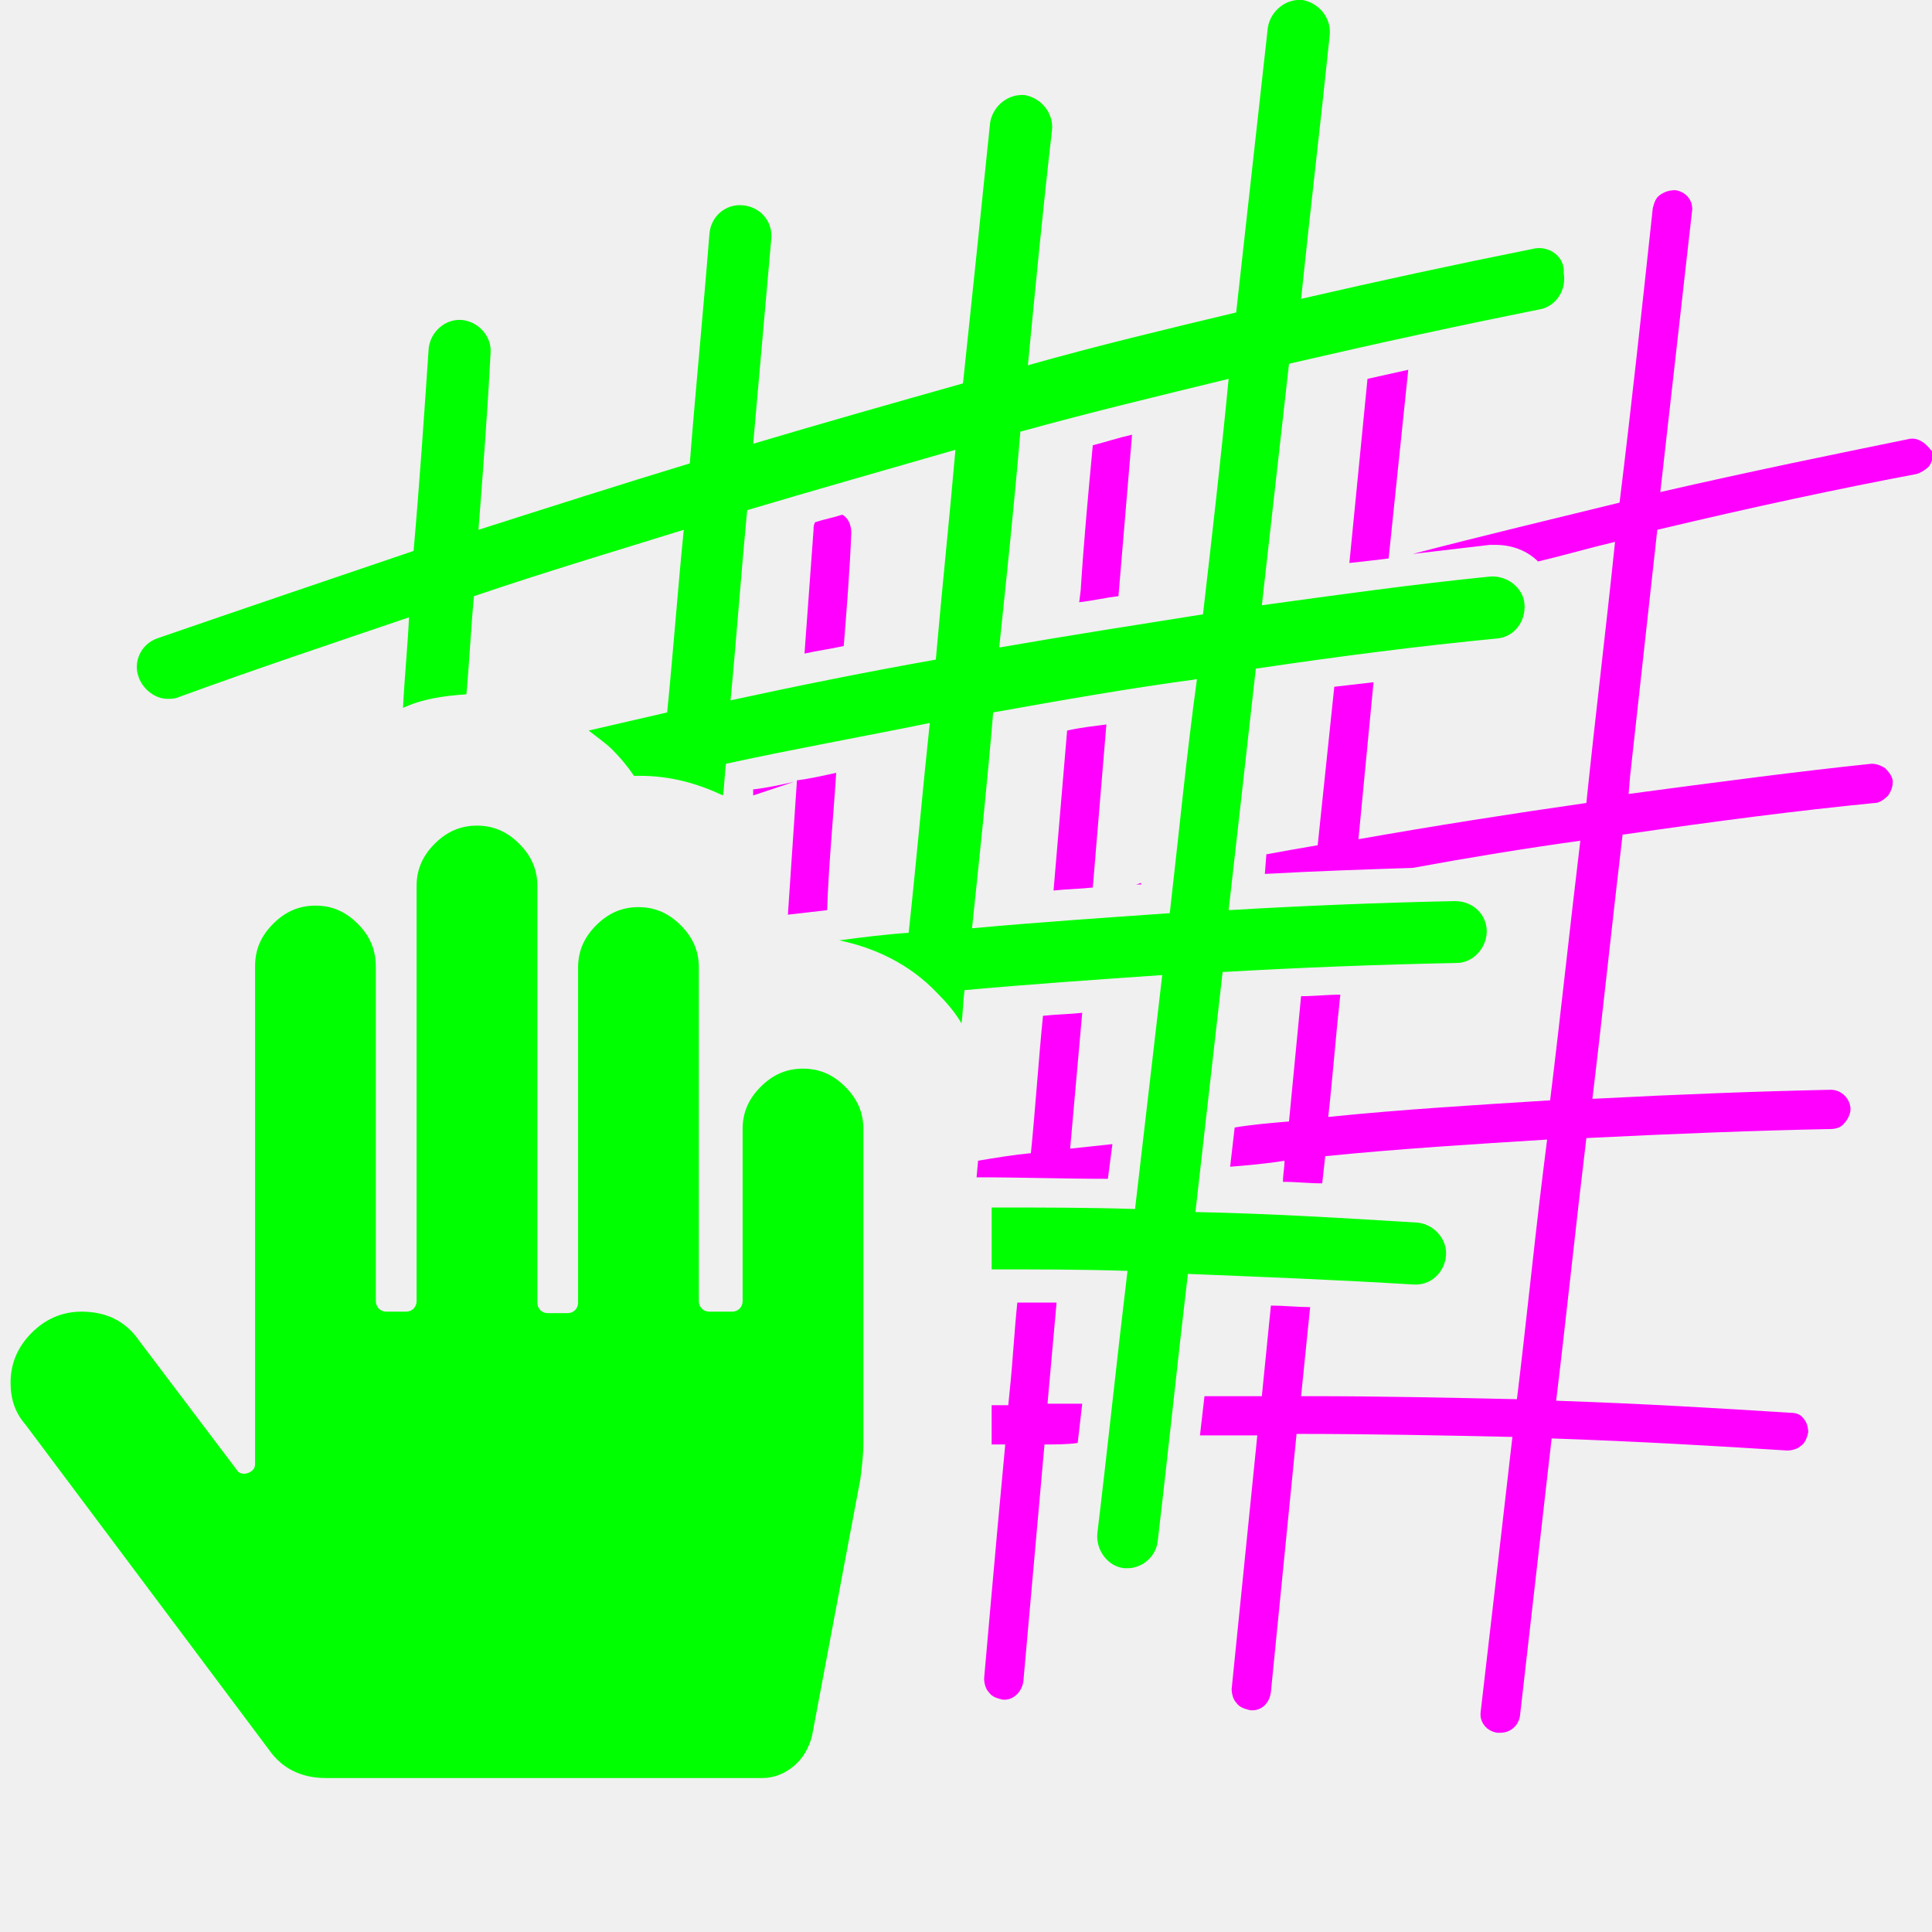
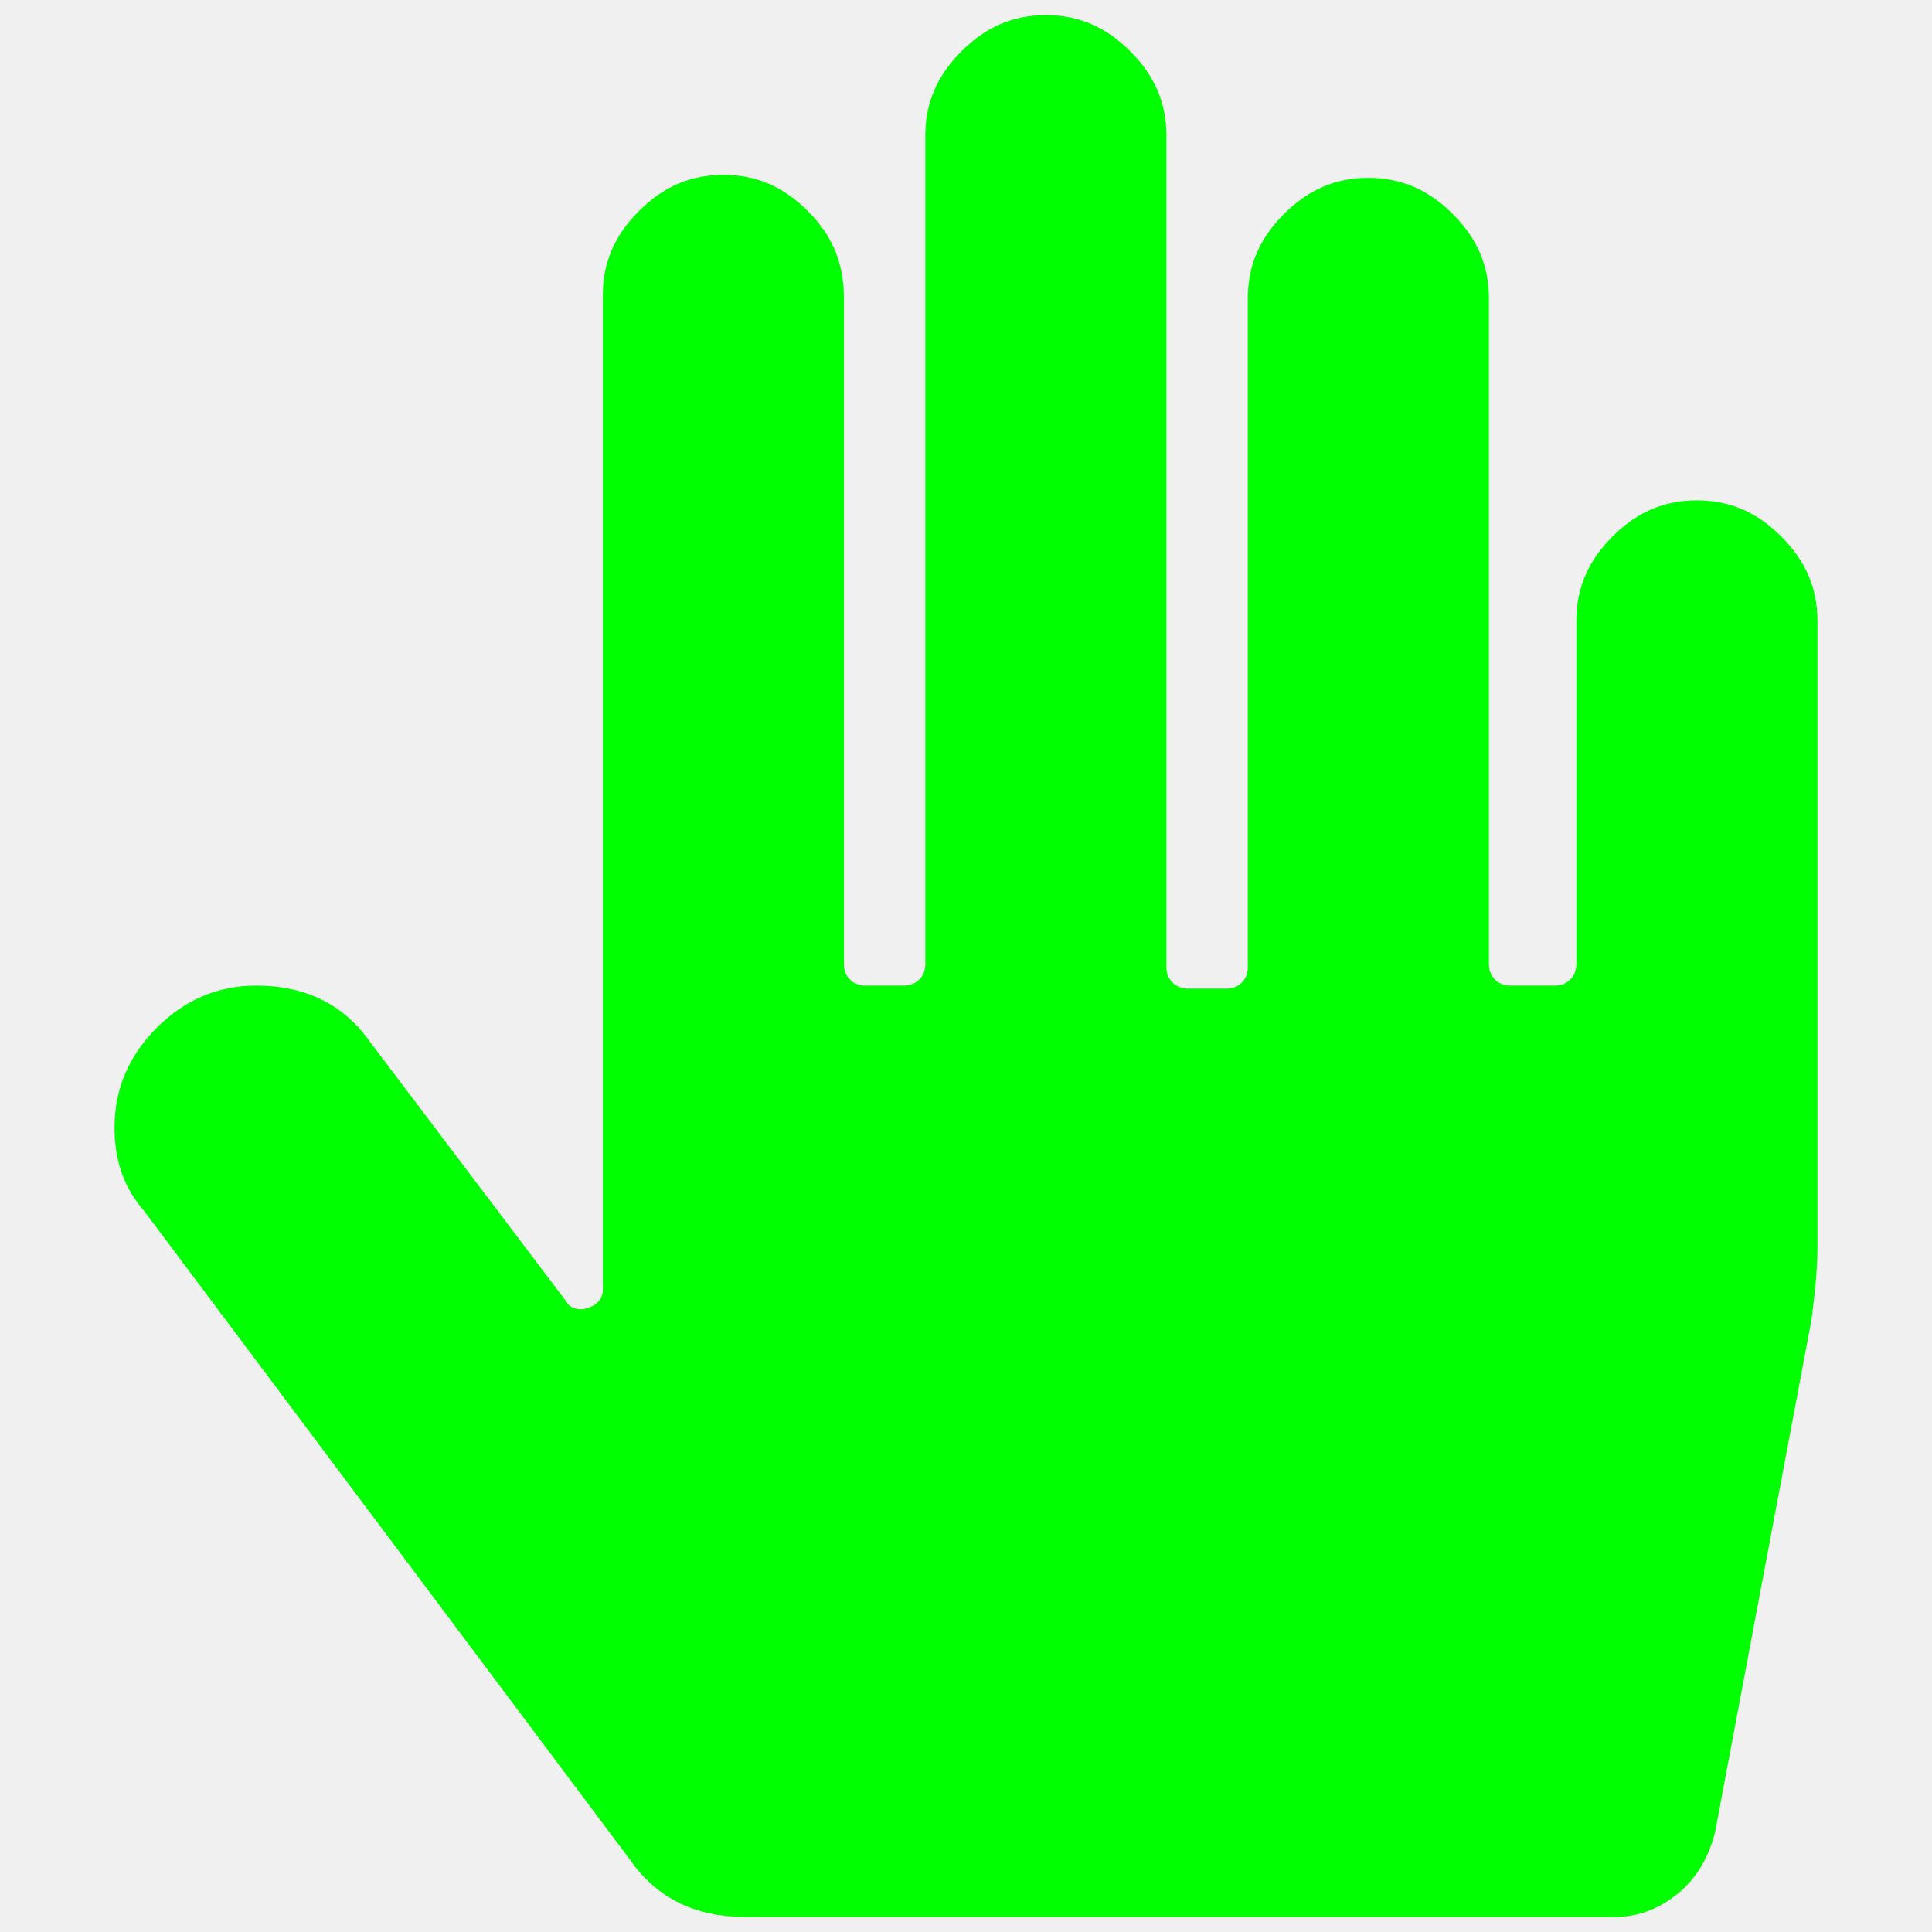
<svg xmlns="http://www.w3.org/2000/svg" version="1.0" id="Ebene_1" x="0px" y="0px" viewBox="0 0 128 128" style="enable-background:new 0 0 128 128;" xml:space="preserve">
-   <style type="text/css">
+   <defs id="defs37">
+ 	
+ 	
+ 	
+ 	
+ 	
+ 	
+ 	
+ 	
+ 	
+ 	
+ 	
+ 	
+ </defs>
+   <style type="text/css" id="style2">
	.st0{fill:#F39200;}
	.st1{fill:#1D1D1B;}
	.st2{fill:#FFFFFF;}
	.st3{fill:none;stroke:#F39200;stroke-linecap:round;stroke-miterlimit:10;}
	.st4{fill:#F39200;stroke:#F39200;stroke-width:0.25;stroke-miterlimit:10;}
	.st5{fill:none;stroke:#1D1D1B;stroke-linecap:round;stroke-miterlimit:10;}
	.st6{fill:#FFFFFF;stroke:#FFFFFF;stroke-width:4;stroke-linecap:round;stroke-linejoin:round;stroke-miterlimit:10;}
	.st7{fill:none;stroke:#E6007E;stroke-linecap:round;stroke-miterlimit:10;}
	.st8{fill:#009FE3;}
	.st9{fill:#1C2E52;}
	.st10{fill:#C0C5CD;}
	.st11{fill:none;stroke:#1D1D1B;stroke-width:2;stroke-miterlimit:10;}
	.st12{fill:none;stroke:#C0C5CD;stroke-width:2;stroke-miterlimit:10;}
	.st13{fill:#0096AE;}
	.st14{fill:none;stroke:#1D1D1B;stroke-width:7;stroke-miterlimit:10;}
	.st15{fill:#1D1D1B;stroke:#1D1D1B;stroke-width:0.1;stroke-linecap:round;stroke-linejoin:round;stroke-miterlimit:10;}
	.st16{fill:none;}
	.st17{fill:none;stroke:#1D1C1B;stroke-width:2;stroke-linecap:round;stroke-linejoin:round;stroke-miterlimit:10;}
	.st18{fill:#1D1D1B;stroke:#FFFFFF;stroke-width:2;stroke-linecap:round;stroke-linejoin:round;stroke-miterlimit:10;}
	.st19{fill:none;stroke:#1D1D1B;stroke-width:2;stroke-linecap:round;stroke-linejoin:round;stroke-miterlimit:10;}
	.st20{fill:#E71D73;}
	.st21{fill:#F0F0F0;}
	.st22{fill:#E6007E;}
	.st23{fill:none;stroke:#1D1D1B;stroke-width:3;stroke-miterlimit:10;}
	.st24{fill:none;stroke:#1D1D1B;stroke-width:5;stroke-miterlimit:10;}
	.st25{fill:none;stroke:#1D1D1B;stroke-width:10;stroke-miterlimit:10;}
	.st26{fill:none;stroke:#1D1D1B;stroke-width:6;stroke-miterlimit:10;}
	.st27{fill:#009640;}
	.st28{fill:none;stroke:#009FE3;stroke-width:5;stroke-linejoin:round;}
	.st29{fill:none;stroke:#009FE3;stroke-width:3;stroke-linejoin:round;}
	.st30{fill:none;stroke:#1D1D1B;stroke-width:5;stroke-linejoin:round;}
	.st31{fill:#51509C;}
	.st32{fill:none;stroke:#1D1D1B;stroke-miterlimit:10;}
	.st33{fill:none;stroke:#FFFFFF;stroke-miterlimit:10;}
	.st34{fill:none;stroke:#FFFFFF;stroke-width:2;stroke-miterlimit:10;}
	.st35{fill:#1D1D1B;stroke:#FFFFFF;stroke-miterlimit:10;}
	.st36{fill:#FFFFFF;stroke:#1D1D1B;stroke-miterlimit:10;}
	.st37{fill:none;stroke:#1D1D1B;stroke-width:2;stroke-linecap:round;stroke-miterlimit:10;}
	.st38{fill:#009C3E;}
	.st39{fill:#E61883;}
	.st40{fill:#1D1D1B;stroke:#FFFFFF;stroke-linecap:round;stroke-linejoin:round;stroke-miterlimit:10;}
	.st41{fill:#1D1D1B;stroke:#1D1D1B;stroke-width:2;stroke-linecap:round;stroke-linejoin:round;stroke-miterlimit:10;}
	.st42{fill:#FFFFFF;stroke:#FFFFFF;stroke-width:6;stroke-linecap:round;stroke-linejoin:round;stroke-miterlimit:10;}
	.st43{fill:none;stroke:#1D1D1B;stroke-linecap:round;stroke-linejoin:round;stroke-miterlimit:10;}
	.st44{fill:#1D1D1B;stroke:#1D1D1B;stroke-linecap:round;stroke-linejoin:round;stroke-miterlimit:10;}
	.st45{fill:none;stroke:#1D1D1B;stroke-width:2;stroke-linecap:round;stroke-linejoin:round;}
	.st46{fill:none;stroke:#FFFFFF;stroke-width:3;stroke-linecap:round;stroke-miterlimit:10;}
	.st47{fill:none;stroke:#FFFFFF;stroke-width:2;stroke-linecap:round;stroke-miterlimit:10;}
	.st48{fill:#FFFFFF;stroke:#FFFFFF;stroke-width:4;stroke-miterlimit:10;}
	.st49{fill:none;stroke:#F39200;stroke-width:1.5;stroke-linecap:round;stroke-miterlimit:10;}
	.st50{fill:#00FF00;}
	.st51{fill:none;stroke:#1D1D1B;stroke-width:1.5;stroke-linecap:round;stroke-linejoin:round;}
	.st52{fill:#FF00FF;}
</style>
-   <g>
-     <path class="st52" d="M70.7,48.4L69.8,59c0.9-0.1,1.7-0.1,2.6-0.2L73.3,48C72.5,48.1,71.6,48.2,70.7,48.4z" />
-     <path class="st52" d="M55.4,51.2c-0.9,0.2-1.8,0.4-2.6,0.5c-0.2,3-0.4,5.9-0.6,8.9c0.9-0.1,1.7-0.2,2.6-0.3   C54.9,57.3,55.2,54.3,55.4,51.2z" />
-     <path class="st52" d="M90.6,25.1l-1.2,12.2c0.9-0.1,1.8-0.2,2.6-0.3l1.3-12.5C92.4,24.7,91.5,24.9,90.6,25.1z" />
-     <path class="st52" d="M49.9,52.7c0.9-0.3,1.8-0.6,2.7-0.9c-0.9,0.2-1.8,0.4-2.7,0.5L49.9,52.7z" />
-     <path class="st52" d="M71.5,39.9c0.9-0.1,1.7-0.3,2.6-0.4L75,28.8c-0.9,0.2-1.8,0.5-2.6,0.7c-0.3,3.2-0.6,6.4-0.8,9.6L71.5,39.9z" />
-     <path class="st52" d="M70.9,76.1l0.8-9c-0.9,0.1-1.7,0.1-2.6,0.2c-0.3,3-0.5,6.1-0.8,9.1c-1.1,0.1-2.3,0.3-3.5,0.5L64.7,78   c2.9,0,5.8,0.1,8.7,0.1l0.3-2.3C72.8,75.9,71.8,76,70.9,76.1z" />
-     <path class="st52" d="M75.2,58.6c0.1,0,0.3,0,0.4,0c0,0,0,0,0-0.1C75.5,58.5,75.4,58.6,75.2,58.6z" />
-     <path class="st52" d="M127.4,29.3c-0.3-0.2-0.6-0.3-1-0.2c-4.9,1-10.3,2.1-16.4,3.5c0.7-6.2,1.4-12.4,2.1-18.6   c0.1-0.7-0.4-1.3-1.1-1.4c-0.4,0-0.7,0.1-1,0.3c-0.3,0.2-0.4,0.5-0.5,0.9c-0.7,6.5-1.4,13-2.2,19.5c-4.5,1.1-9.1,2.2-13.7,3.4   c1.7-0.2,3.4-0.4,5.1-0.6c0.1,0,0.3,0,0.4,0c1.1,0,2.1,0.4,2.8,1.1c1.7-0.4,3.4-0.9,5.1-1.3c-0.6,5.8-1.3,11.5-1.9,17.3   c-4.9,0.7-10,1.5-15.1,2.4l1-10.4c-0.9,0.1-1.7,0.2-2.6,0.3l-1.1,10.5c-1.2,0.2-2.3,0.4-3.4,0.6l-0.1,1.3c3.6-0.2,6.8-0.3,9.8-0.4   c3.8-0.7,7.5-1.3,11.1-1.8c-0.7,5.8-1.3,11.5-2,17.2c-4.8,0.3-9.8,0.6-14.7,1.1c0.3-2.7,0.5-5.4,0.8-8.1c-0.9,0-1.7,0.1-2.6,0.1   l-0.8,8.3c-1.2,0.1-2.4,0.2-3.6,0.4l-0.3,2.6c1.2-0.1,2.4-0.2,3.6-0.4c0,0.5-0.1,0.9-0.1,1.4c0.9,0,1.7,0.1,2.6,0.1l0.2-1.8   c5-0.5,9.9-0.8,14.7-1.1l-0.3,2.4c-0.6,4.9-1.1,9.9-1.7,14.8c-4.5-0.1-9.1-0.2-13.7-0.2c-0.2,0-0.4,0-0.6,0l0.6-5.9   c-0.8,0-1.7-0.1-2.6-0.1c-0.2,2-0.4,4-0.6,6c-1.3,0-2.5,0-3.8,0c-0.1,0.9-0.2,1.7-0.3,2.6c1.2,0,2.5,0,3.8,0l-1.7,16.8   c0,0.3,0.1,0.7,0.3,0.9c0.2,0.3,0.5,0.4,0.9,0.5c0.7,0.1,1.3-0.4,1.4-1.2l1.7-17.1c4.9,0,9.7,0.1,14.3,0.2   c-0.7,6.1-1.4,12.2-2.1,18.2c-0.1,0.7,0.4,1.3,1.1,1.4c0.1,0,0.1,0,0.2,0c0.7,0,1.2-0.5,1.3-1.1c0.7-6.1,1.4-12.3,2.1-18.4   c5.8,0.2,10.9,0.5,15.6,0.8c0.3,0,0.7-0.1,0.9-0.3c0.3-0.2,0.4-0.5,0.5-0.9c0-0.3-0.1-0.7-0.3-0.9c-0.2-0.3-0.5-0.4-0.9-0.4   c-4.7-0.3-9.7-0.6-15.5-0.8c0.7-5.8,1.3-11.6,2-17.4c6-0.3,11.3-0.5,16.2-0.6c0.3,0,0.7-0.1,0.9-0.4c0.2-0.2,0.4-0.6,0.4-0.9   c0-0.7-0.6-1.3-1.3-1.3h0c-4.8,0.1-10,0.3-15.8,0.6c0.7-5.8,1.3-11.6,2-17.5c6.2-0.9,11.6-1.6,16.7-2.1c0.3,0,0.6-0.2,0.9-0.5   c0.2-0.3,0.3-0.6,0.3-0.9c0-0.3-0.2-0.6-0.5-0.9c-0.3-0.2-0.6-0.3-0.9-0.3c-4.8,0.5-10.1,1.2-16.1,2l0.1-1.2   c0.6-5.4,1.2-10.9,1.8-16.3c6.3-1.5,11.9-2.7,17.2-3.7c0.3-0.1,0.6-0.3,0.8-0.5c0.2-0.3,0.3-0.6,0.2-1   C127.9,29.8,127.7,29.5,127.4,29.3z" />
-     <path class="st52" d="M53.3,43.3c0.9-0.2,1.7-0.3,2.6-0.5c0.2-2.5,0.4-5,0.5-7.5c0-0.5-0.2-1-0.6-1.2c-0.6,0.2-1.2,0.3-1.8,0.5   c-0.1,0.2-0.1,0.3-0.1,0.5C53.7,37.8,53.5,40.5,53.3,43.3z" />
-     <g>
-       <g>
-         <path class="st50" d="M101.5,16.5c-5,1-10.1,2.1-15.3,3.3c0.6-5.8,1.3-11.7,1.9-17.5c0.1-1.1-0.7-2.1-1.8-2.3     c-1.1-0.1-2.1,0.7-2.3,1.8c-0.7,6.3-1.4,12.6-2.1,18.9c-4.6,1.1-9.2,2.2-13.8,3.5c0.5-5.2,1-10.4,1.6-15.6     c0.1-1.1-0.7-2.1-1.8-2.3c-1.1-0.1-2.1,0.7-2.3,1.8C65,14,64.4,19.7,63.8,25.4c-4.6,1.3-9.2,2.6-13.9,4c0.4-4.5,0.8-9.1,1.2-13.6     c0.1-1.1-0.7-2.1-1.9-2.2c-1.1-0.1-2.1,0.7-2.2,1.9c-0.4,5.1-0.9,10.1-1.3,15.2c-4.6,1.4-9.3,2.9-14,4.4     c0.3-3.9,0.6-7.8,0.8-11.7c0.1-1.1-0.8-2.1-1.9-2.2c-1.1-0.1-2.1,0.8-2.2,1.9c-0.3,4.4-0.6,8.9-1,13.4c-5.6,1.9-11.2,3.8-17,5.8     c-1.1,0.4-1.6,1.6-1.2,2.6c0.3,0.8,1.1,1.4,1.9,1.4c0.2,0,0.5,0,0.7-0.1c5.2-1.9,10.3-3.6,15.3-5.3c-0.1,2-0.3,4-0.4,6     c1.3-0.6,2.7-0.8,4.2-0.9c0.2-2.2,0.3-4.4,0.5-6.5c4.7-1.6,9.4-3,13.9-4.4c-0.4,4-0.7,8.1-1.1,12.1c-1.7,0.4-3.5,0.8-5.2,1.2     c0.5,0.4,1.1,0.8,1.6,1.3c0.5,0.5,1,1.1,1.4,1.7c0.1,0,0.3,0,0.4,0c2,0,3.8,0.5,5.5,1.3c0.1-0.7,0.1-1.4,0.2-2.1     c4.6-1,9.1-1.8,13.5-2.7c-0.5,4.7-0.9,9.3-1.4,13.9c-1.5,0.1-3.1,0.3-4.6,0.5c2.4,0.5,4.7,1.6,6.5,3.5c0.6,0.6,1.2,1.3,1.6,2     c0.1-0.7,0.1-1.4,0.2-2.2c4.4-0.4,8.8-0.7,13.1-1c-0.6,5.2-1.2,10.3-1.8,15.5c-3.1-0.1-6.3-0.1-9.5-0.1v4.1c3,0,6,0,9,0.1     c-0.7,5.8-1.3,11.6-2,17.4c-0.1,1.1,0.7,2.2,1.8,2.3c0.1,0,0.2,0,0.2,0c1,0,1.9-0.8,2-1.8c0.7-5.9,1.3-11.8,2-17.7     c5,0.2,10,0.4,14.9,0.7c1.2,0.1,2.1-0.8,2.2-1.9c0.1-1.1-0.8-2.1-1.9-2.2c-4.9-0.3-9.8-0.6-14.7-0.7c0.6-5.3,1.2-10.6,1.8-15.9     c5.2-0.3,10.4-0.5,15.5-0.6c1.1,0,2-1,2-2.1c0-1.1-0.9-2-2.1-2h0c-4.9,0.1-9.9,0.3-15,0.6c0.6-5.3,1.2-10.6,1.8-16     c5.4-0.8,10.8-1.5,16-2c1.1-0.1,1.9-1.1,1.8-2.3c-0.1-1.1-1.2-1.9-2.3-1.8c-5,0.5-10,1.2-15.1,1.9c0.6-5.3,1.2-10.7,1.8-16     c5.6-1.3,11.1-2.5,16.6-3.6c1.1-0.2,1.8-1.3,1.6-2.4C103.7,17,102.6,16.2,101.5,16.5z M62,43.7c-4.5,0.8-9,1.7-13.6,2.7     c0.4-4.2,0.7-8.4,1.1-12.6c4.7-1.4,9.3-2.7,13.8-4C62.9,34.4,62.4,39.1,62,43.7z M77.5,60.5c-4.3,0.3-8.7,0.6-13.1,1     c0.5-4.8,1-9.5,1.4-14.3c4.5-0.8,9-1.6,13.5-2.2C78.6,50.1,78.1,55.3,77.5,60.5z M79.7,40.7c-4.4,0.7-8.9,1.4-13.5,2.2     c0.5-4.8,1-9.5,1.4-14.3c4.7-1.3,9.3-2.4,13.8-3.5C80.9,30.3,80.3,35.5,79.7,40.7z" />
-       </g>
-     </g>
-     <path class="st52" d="M69.4,93l0.6-6.7c-0.9,0-1.7,0-2.6,0c-0.2,1.9-0.3,3.9-0.5,5.8l-0.1,1c-0.4,0-0.7,0-1.1,0v2.6   c0.3,0,0.6,0,0.9,0l-0.5,5.4c-0.3,3.3-0.6,6.7-0.9,10.1c0,0.3,0.1,0.7,0.3,0.9c0.2,0.3,0.5,0.4,0.9,0.5c0.7,0.1,1.3-0.5,1.4-1.2   l1.4-15.7c0.7,0,1.5,0,2.2-0.1l0.3-2.6C71,93,70.2,93,69.4,93z" />
-     <path class="st50" d="M23.7,61.2c-0.8-0.8-1.7-1.2-2.8-1.2c-1.1,0-2,0.4-2.8,1.2c-0.8,0.8-1.2,1.7-1.2,2.8V97   c0,0.3-0.2,0.5-0.5,0.6c-0.3,0.1-0.6,0-0.7-0.2l-6.5-8.6c-0.9-1.3-2.2-1.9-3.8-1.9c-1.3,0-2.4,0.5-3.3,1.4c-0.9,0.9-1.4,2-1.4,3.3   c0,1.1,0.3,2,1,2.8l16.1,21.5c0.9,1.3,2.2,1.9,3.8,1.9h28.9c0.8,0,1.5-0.3,2.1-0.8c0.6-0.5,1-1.2,1.2-2l3.2-17   c0.1-0.8,0.2-1.6,0.2-2.4V74.8c0-1.1-0.4-2-1.2-2.8c-0.8-0.8-1.7-1.2-2.8-1.2c-1.1,0-2,0.4-2.8,1.2c-0.8,0.8-1.2,1.7-1.2,2.8v11.4   c0,0.4-0.3,0.7-0.7,0.7H47c-0.4,0-0.7-0.3-0.7-0.7V64.1c0-1.1-0.4-2-1.2-2.8c-0.8-0.8-1.7-1.2-2.8-1.2c-1.1,0-2,0.4-2.8,1.2   s-1.2,1.7-1.2,2.8v22.2c0,0.4-0.3,0.7-0.7,0.7h-1.3c-0.4,0-0.7-0.3-0.7-0.7V58.7c0-1.1-0.4-2-1.2-2.8c-0.8-0.8-1.7-1.2-2.8-1.2   c-1.1,0-2,0.4-2.8,1.2c-0.8,0.8-1.2,1.7-1.2,2.8v27.5c0,0.4-0.3,0.7-0.7,0.7h-1.3c-0.4,0-0.7-0.3-0.7-0.7V64.1   C24.9,62.9,24.5,62,23.7,61.2z" />
-   </g>
+   <path style="fill:#00ff00;stroke-width:1.997;fill-opacity:1" id="path30" d="m 53.517,13.979 c -1.597,-1.597 -3.395,-2.396 -5.591,-2.396 -2.197,0 -3.994,0.799 -5.591,2.396 -1.597,1.597 -2.396,3.395 -2.396,5.591 v 65.895 c 0,0.599 -0.399,0.998 -0.998,1.198 -0.599,0.2 -1.198,0 -1.398,-0.399 L 24.563,69.092 c -1.797,-2.596 -4.393,-3.794 -7.588,-3.794 -2.596,0 -4.792,0.998 -6.59,2.796 -1.797,1.797 -2.796,3.994 -2.796,6.59 0,2.197 0.599,3.994 1.997,5.591 l 32.149,42.932 C 43.532,125.802 46.128,127 49.323,127 H 107.032 c 1.597,0 2.995,-0.599 4.193,-1.597 1.198,-0.998 1.997,-2.396 2.396,-3.994 l 6.39,-33.946 c 0.2,-1.597 0.399,-3.195 0.399,-4.792 V 41.136 c 0,-2.197 -0.799,-3.994 -2.396,-5.591 -1.597,-1.597 -3.395,-2.396 -5.591,-2.396 -2.197,0 -3.994,0.799 -5.591,2.396 -1.597,1.597 -2.396,3.395 -2.396,5.591 v 22.764 c 0,0.799 -0.599,1.398 -1.398,1.398 h -2.995 c -0.799,0 -1.398,-0.599 -1.398,-1.398 V 19.77 c 0,-2.197 -0.799,-3.994 -2.396,-5.591 -1.597,-1.597 -3.395,-2.396 -5.591,-2.396 -2.197,0 -3.994,0.799 -5.591,2.396 -1.597,1.597 -2.396,3.395 -2.396,5.591 v 44.33 c 0,0.799 -0.599,1.398 -1.398,1.398 h -2.596 c -0.799,0 -1.398,-0.599 -1.398,-1.398 V 8.987 c 0,-2.197 -0.799,-3.994 -2.396,-5.591 C 73.285,1.799 71.488,1 69.292,1 67.095,1 65.298,1.799 63.7,3.396 62.103,4.994 61.304,6.791 61.304,8.987 v 54.913 c 0,0.799 -0.599,1.398 -1.398,1.398 h -2.596 c -0.799,0 -1.398,-0.599 -1.398,-1.398 V 19.77 c 0,-2.396 -0.799,-4.193 -2.396,-5.791 z" class="st50" />
</svg>
